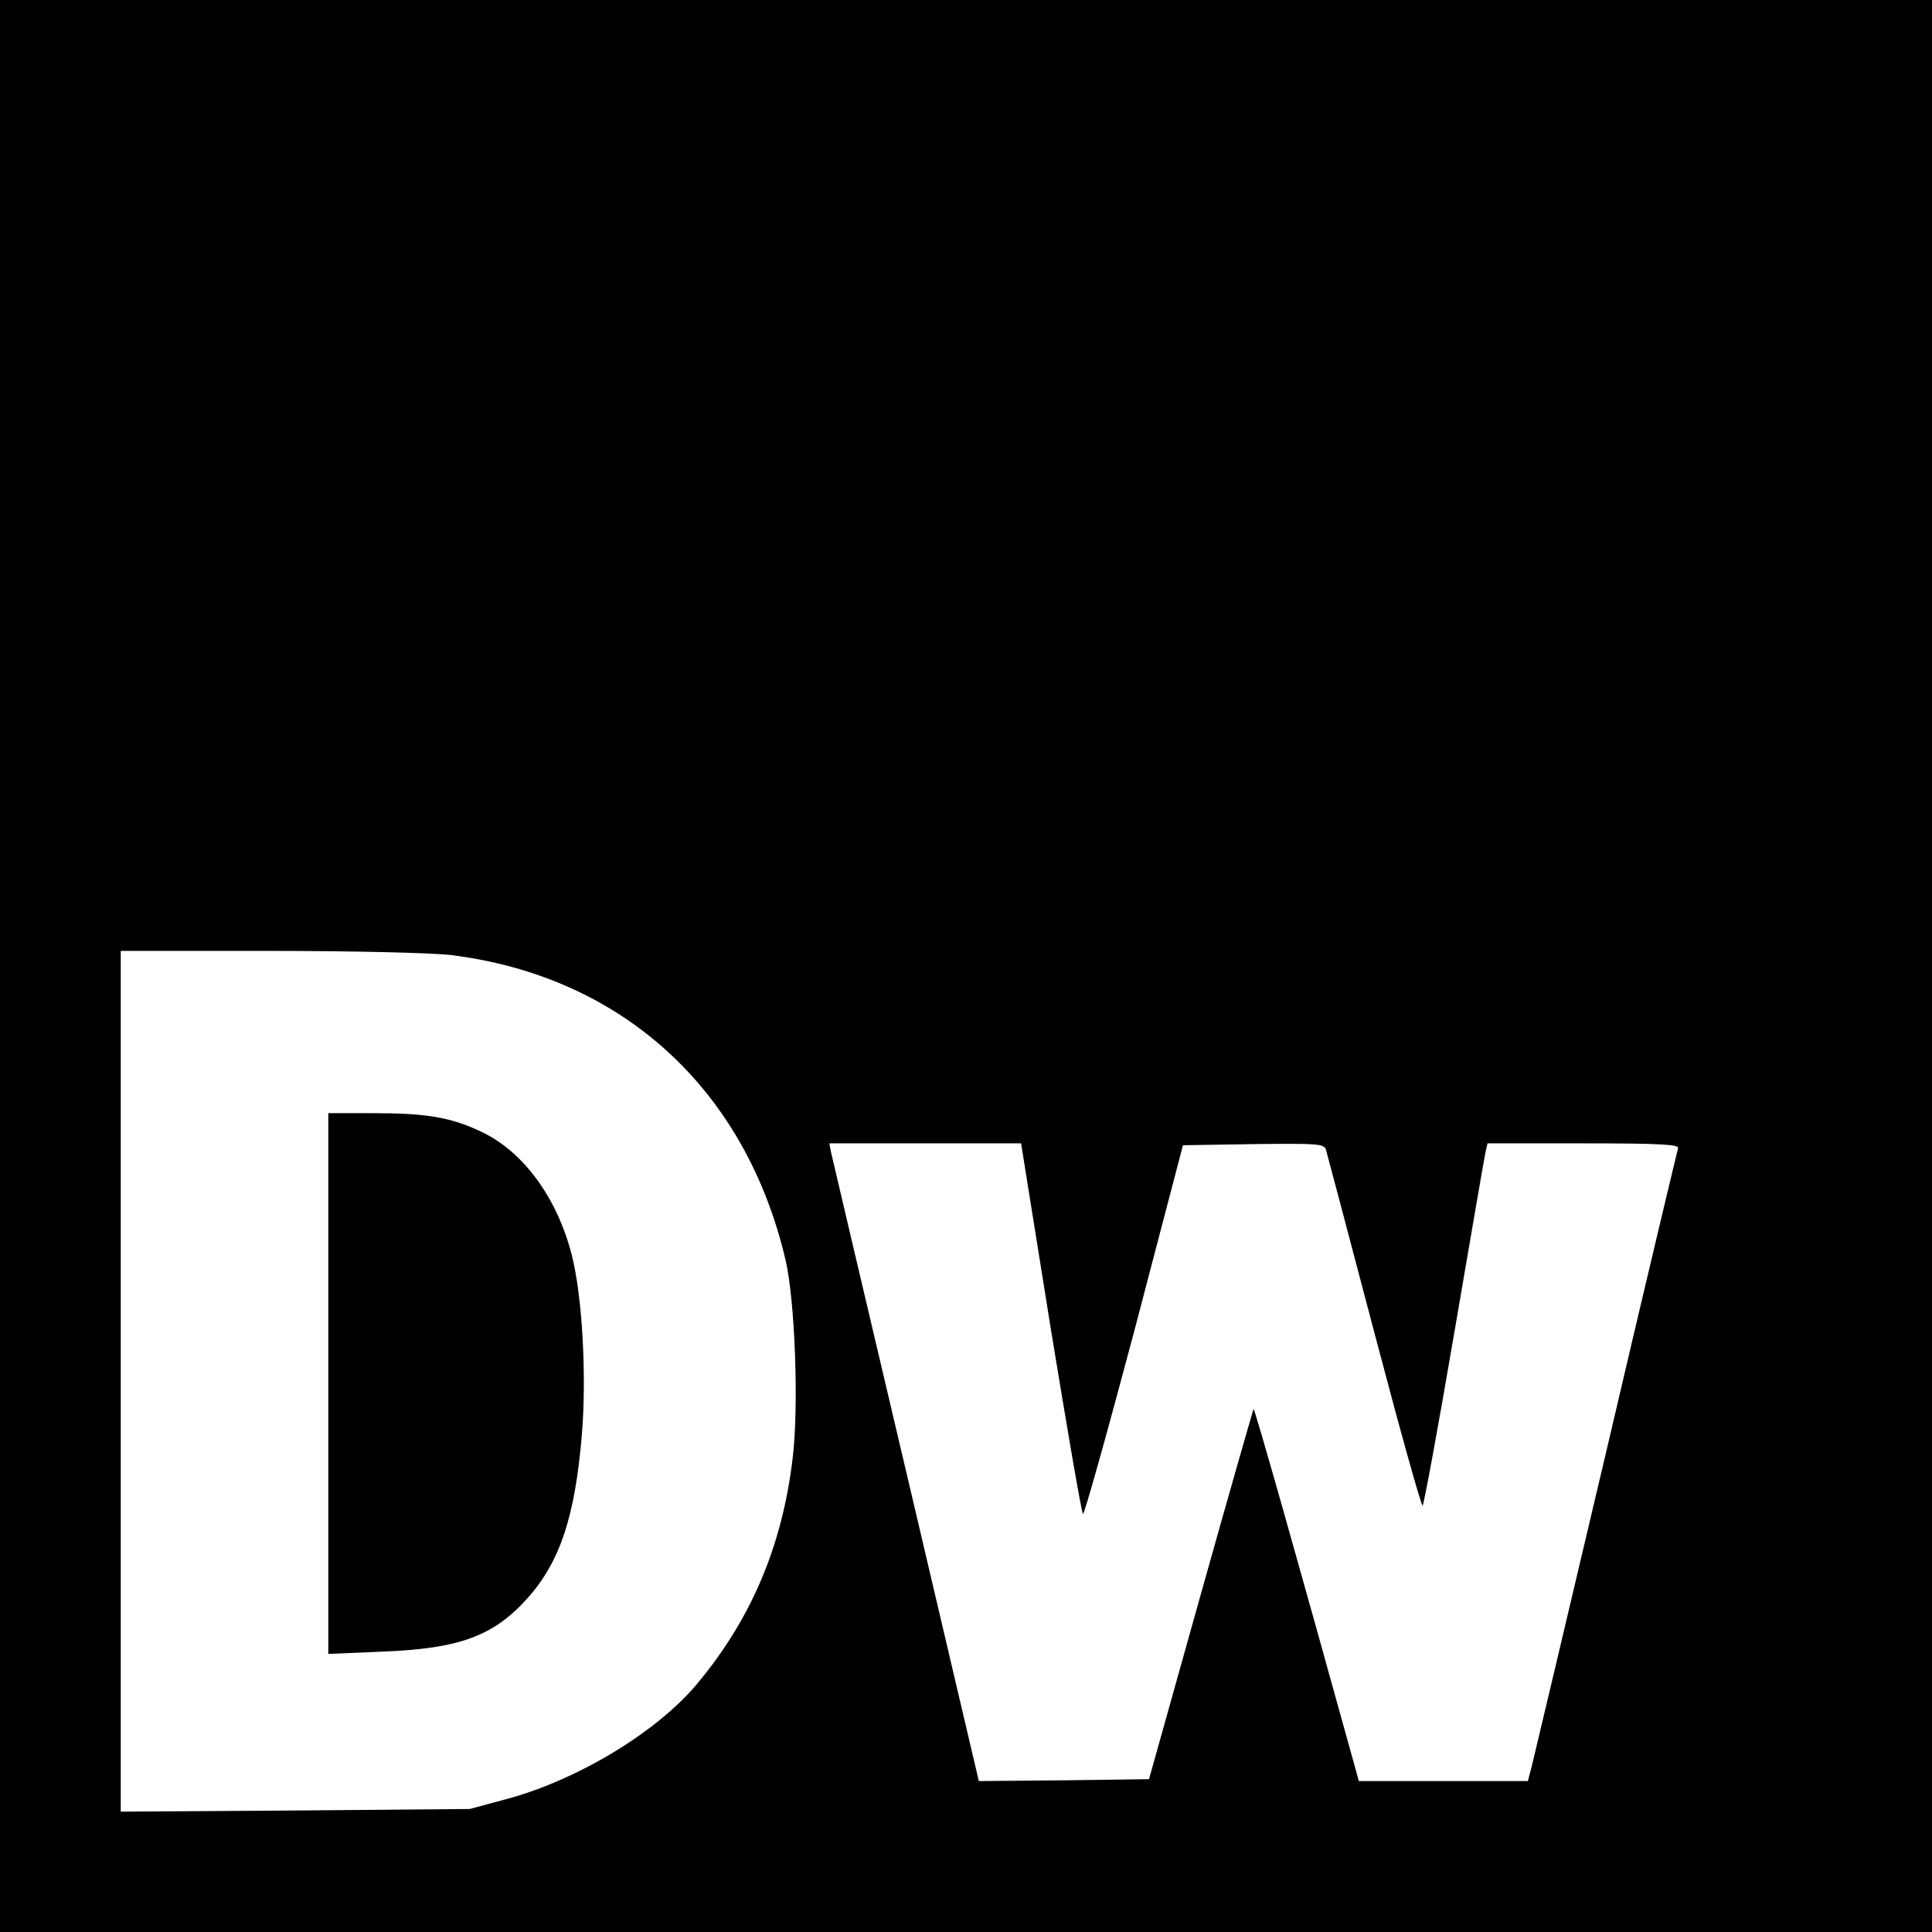
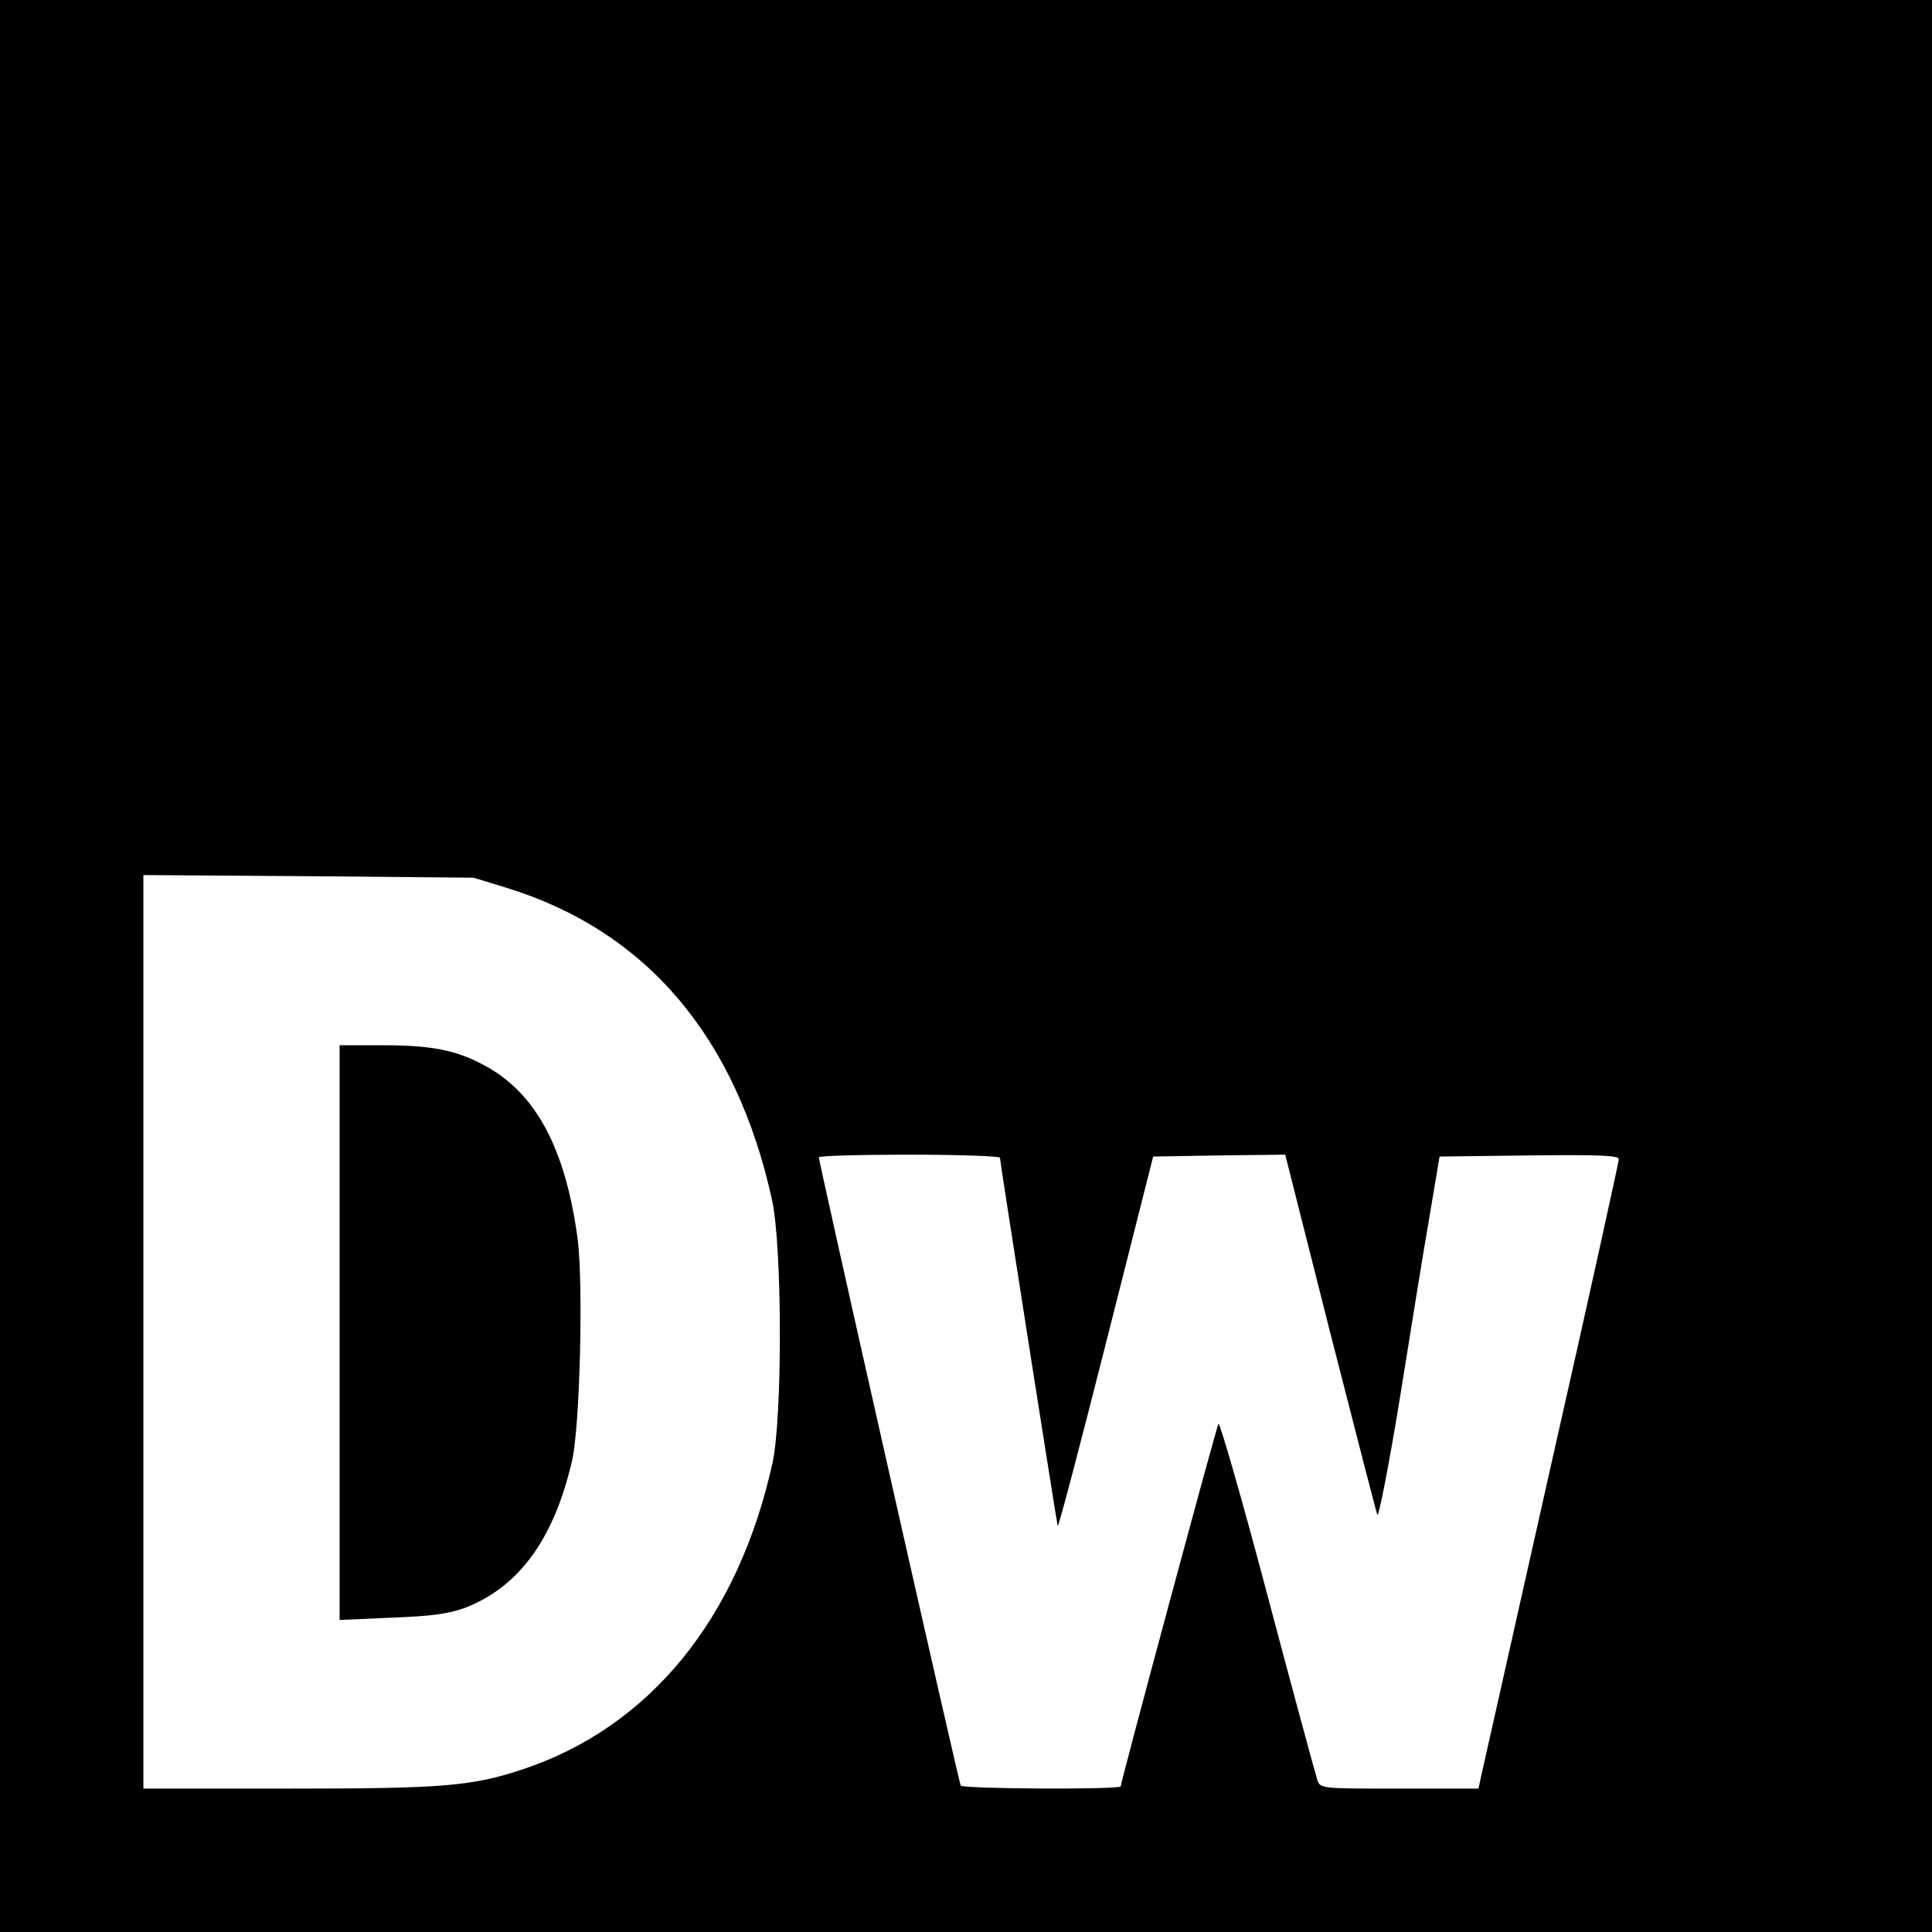
<svg xmlns="http://www.w3.org/2000/svg" version="1.0" width="512pt" height="512pt" viewBox="0 0 512 512" preserveAspectRatio="xMidYMid meet">
  <g transform="translate(0,512) scale(0.1,-0.1)" fill="#000000" stroke="none">
-     <path d="M0 2560 l0 -2560 2560 0 2560 0 0 2560 0 2560 -2560 0 -2560 0 0 -2560z m1195 29 c453 -56 781 -355 887 -809 25 -108 35 -387 19 -521 -27 -234 -110 -430 -255 -603 -107 -127 -314 -252 -501 -303 l-100 -27 -462 -4 -463 -3 0 1140 0 1141 393 0 c224 0 430 -5 482 -11z m1589 -986 c44 -269 82 -491 86 -495 3 -4 64 214 136 485 l129 492 187 3 c171 2 187 1 192 -15 3 -10 60 -226 127 -480 67 -255 125 -463 129 -463 3 0 41 206 84 458 43 251 80 467 83 480 l5 22 255 0 c204 0 254 -3 250 -13 -2 -7 -89 -370 -191 -807 -103 -437 -192 -812 -197 -832 l-10 -38 -224 0 -224 0 -9 33 c-159 574 -267 955 -270 953 -1 -2 -65 -224 -140 -492 l-137 -489 -225 -3 -226 -2 -193 822 c-107 453 -196 833 -199 846 l-4 22 254 0 254 0 78 -487z" />
-     <path d="M870 1454 l0 -717 143 6 c207 8 297 42 388 145 84 96 123 215 141 430 13 158 1 369 -27 477 -39 152 -129 274 -240 326 -80 38 -145 49 -286 49 l-119 0 0 -716z" />
+     <path d="M0 2560 l0 -2560 2560 0 2560 0 0 2560 0 2560 -2560 0 -2560 0 0 -2560z m1343 207 c370 -114 608 -395 703 -827 27 -123 28 -576 1 -698 -91 -411 -325 -699 -662 -811 -136 -45 -211 -51 -626 -51 l-379 0 0 1211 0 1210 438 -3 437 -4 88 -27z m1307 -715 c0 -11 150 -965 153 -976 2 -5 59 213 128 485 l125 494 175 3 175 2 118 -467 c66 -258 122 -476 126 -487 3 -10 30 126 60 310 29 181 64 399 79 484 l26 155 238 3 c187 2 237 0 237 -10 0 -7 -80 -371 -179 -808 -98 -437 -182 -810 -186 -828 l-7 -32 -209 0 c-208 0 -210 0 -218 23 -4 12 -64 232 -132 489 -68 257 -127 461 -130 455 -6 -11 -259 -950 -259 -961 0 -9 -418 -7 -424 2 -5 8 -376 1652 -376 1665 0 4 108 7 240 7 132 0 240 -4 240 -8z" />
+     <path d="M900 1589 l0 -762 138 6 c105 4 150 10 194 26 143 55 236 182 284 390 21 91 30 467 15 586 -32 242 -112 390 -248 462 -76 41 -141 53 -273 53 l-110 0 0 -761z" />
  </g>
</svg>
